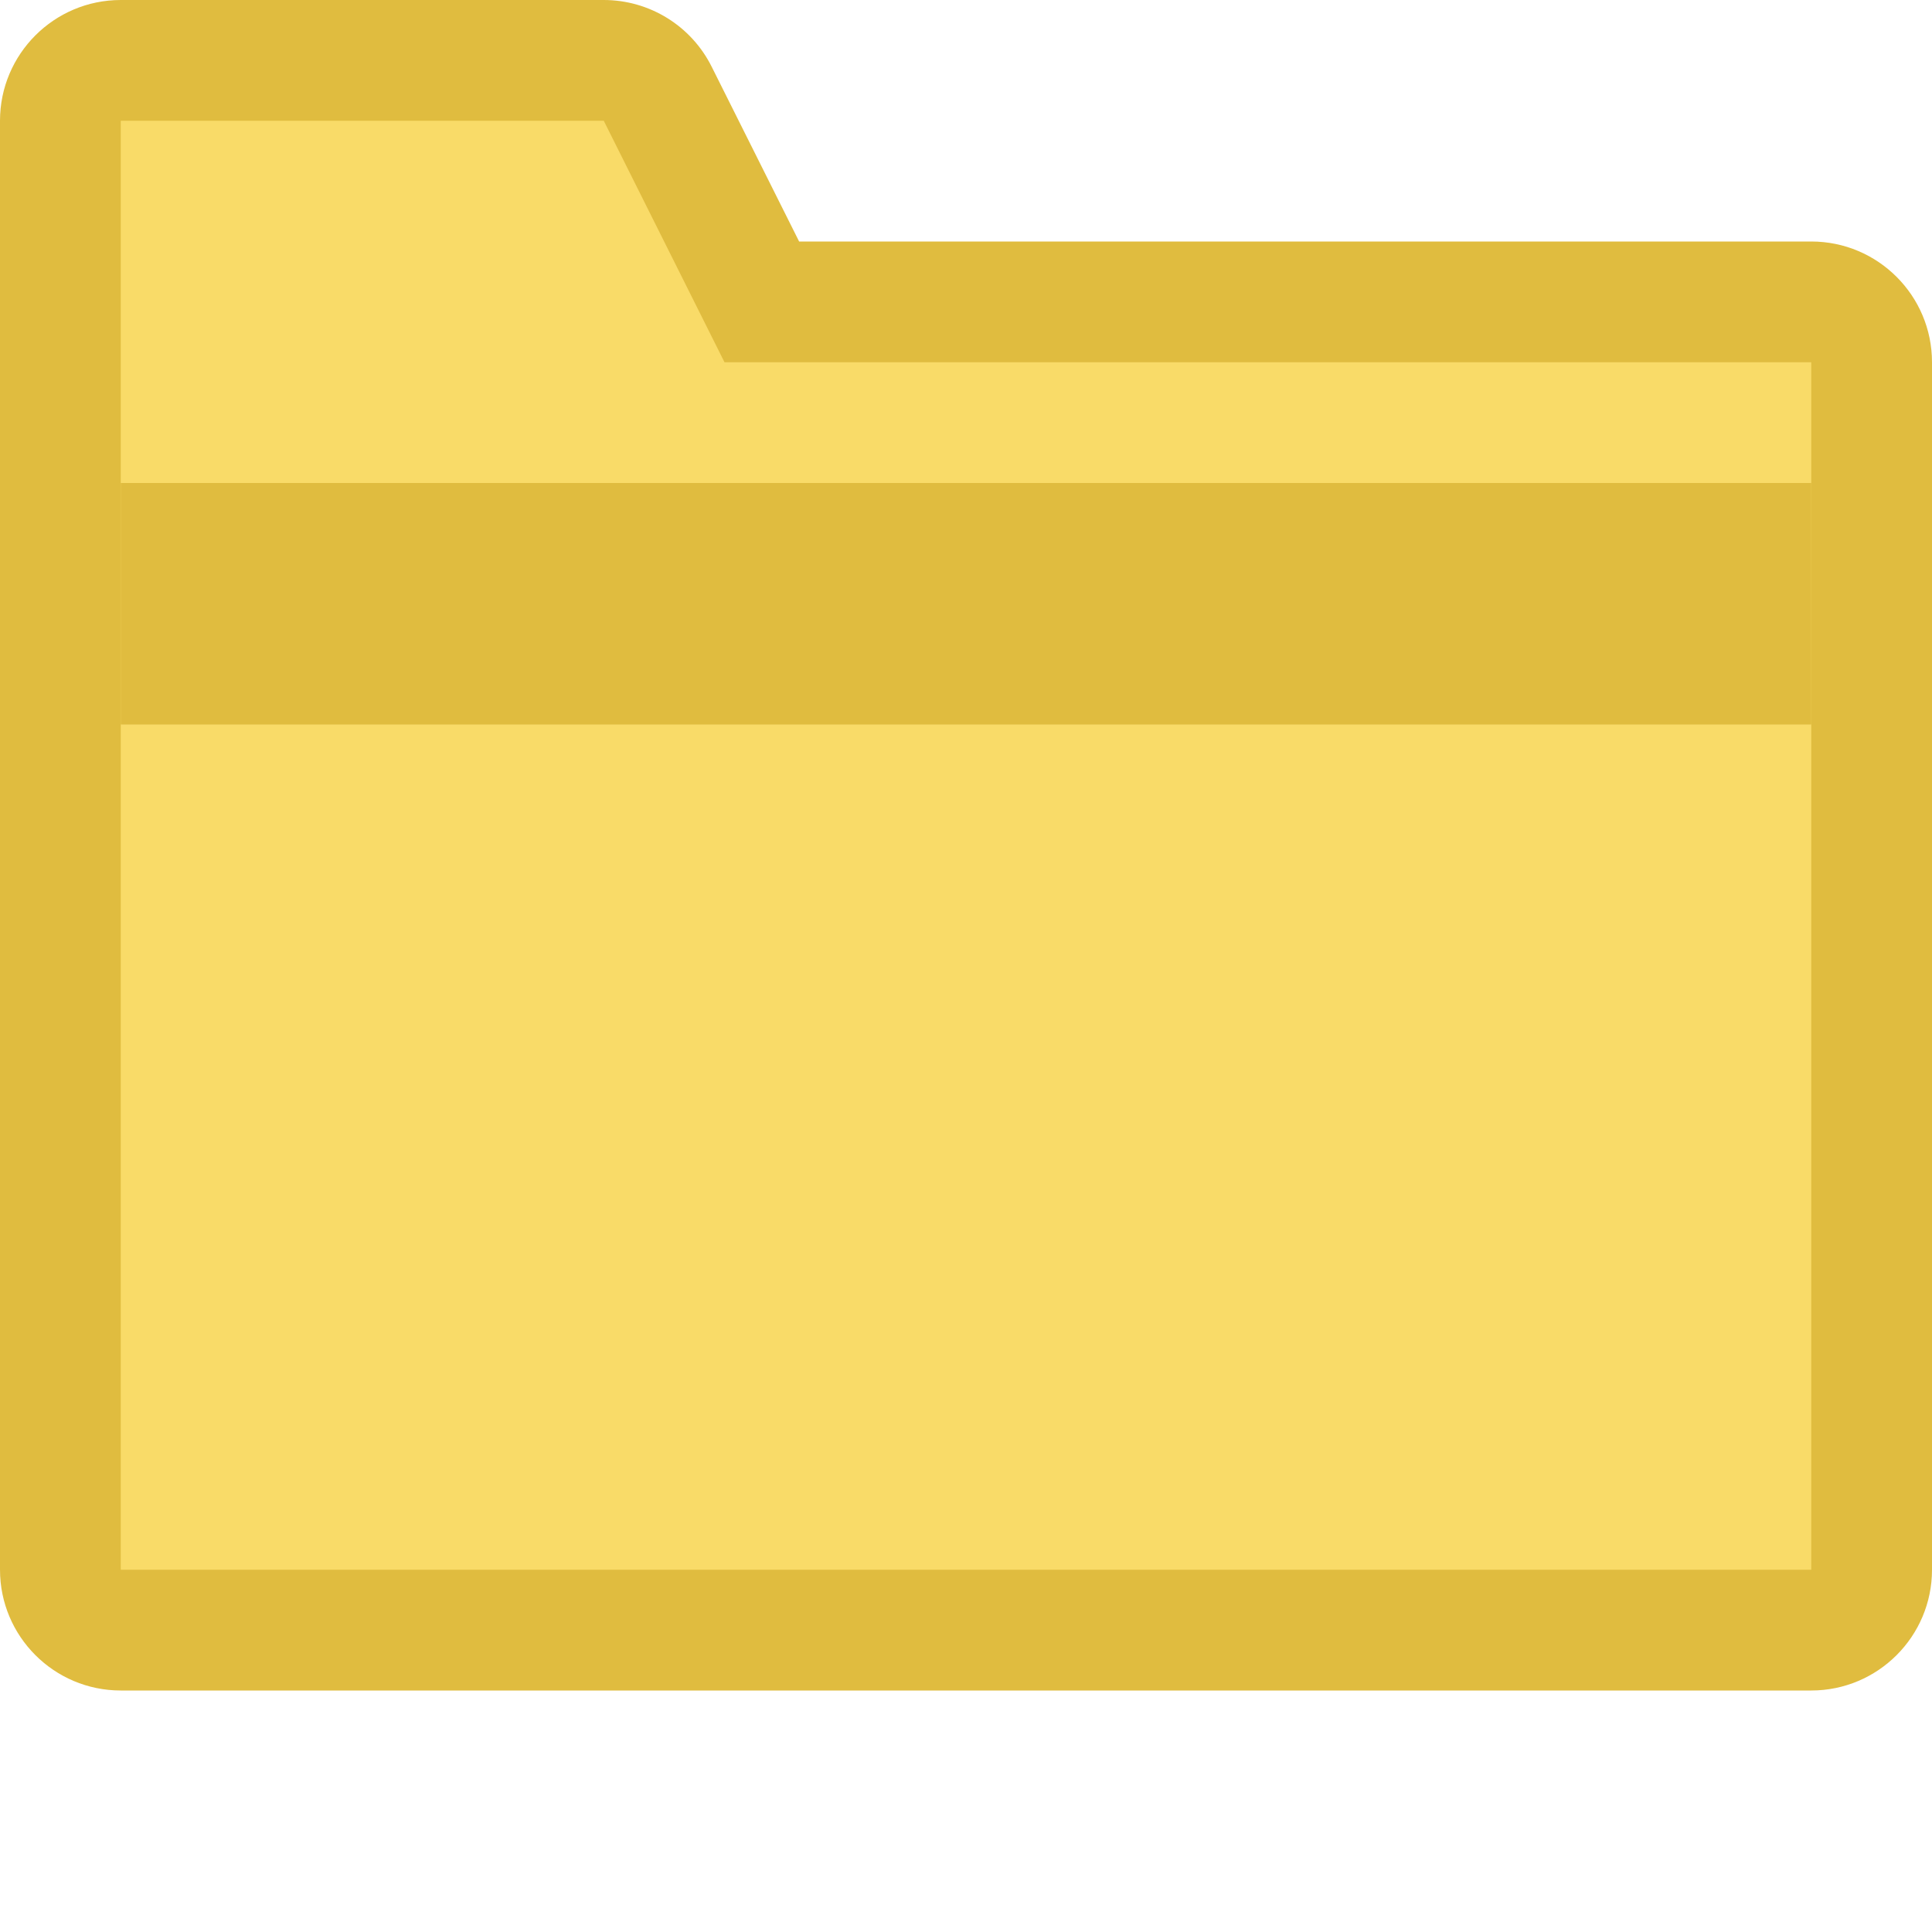
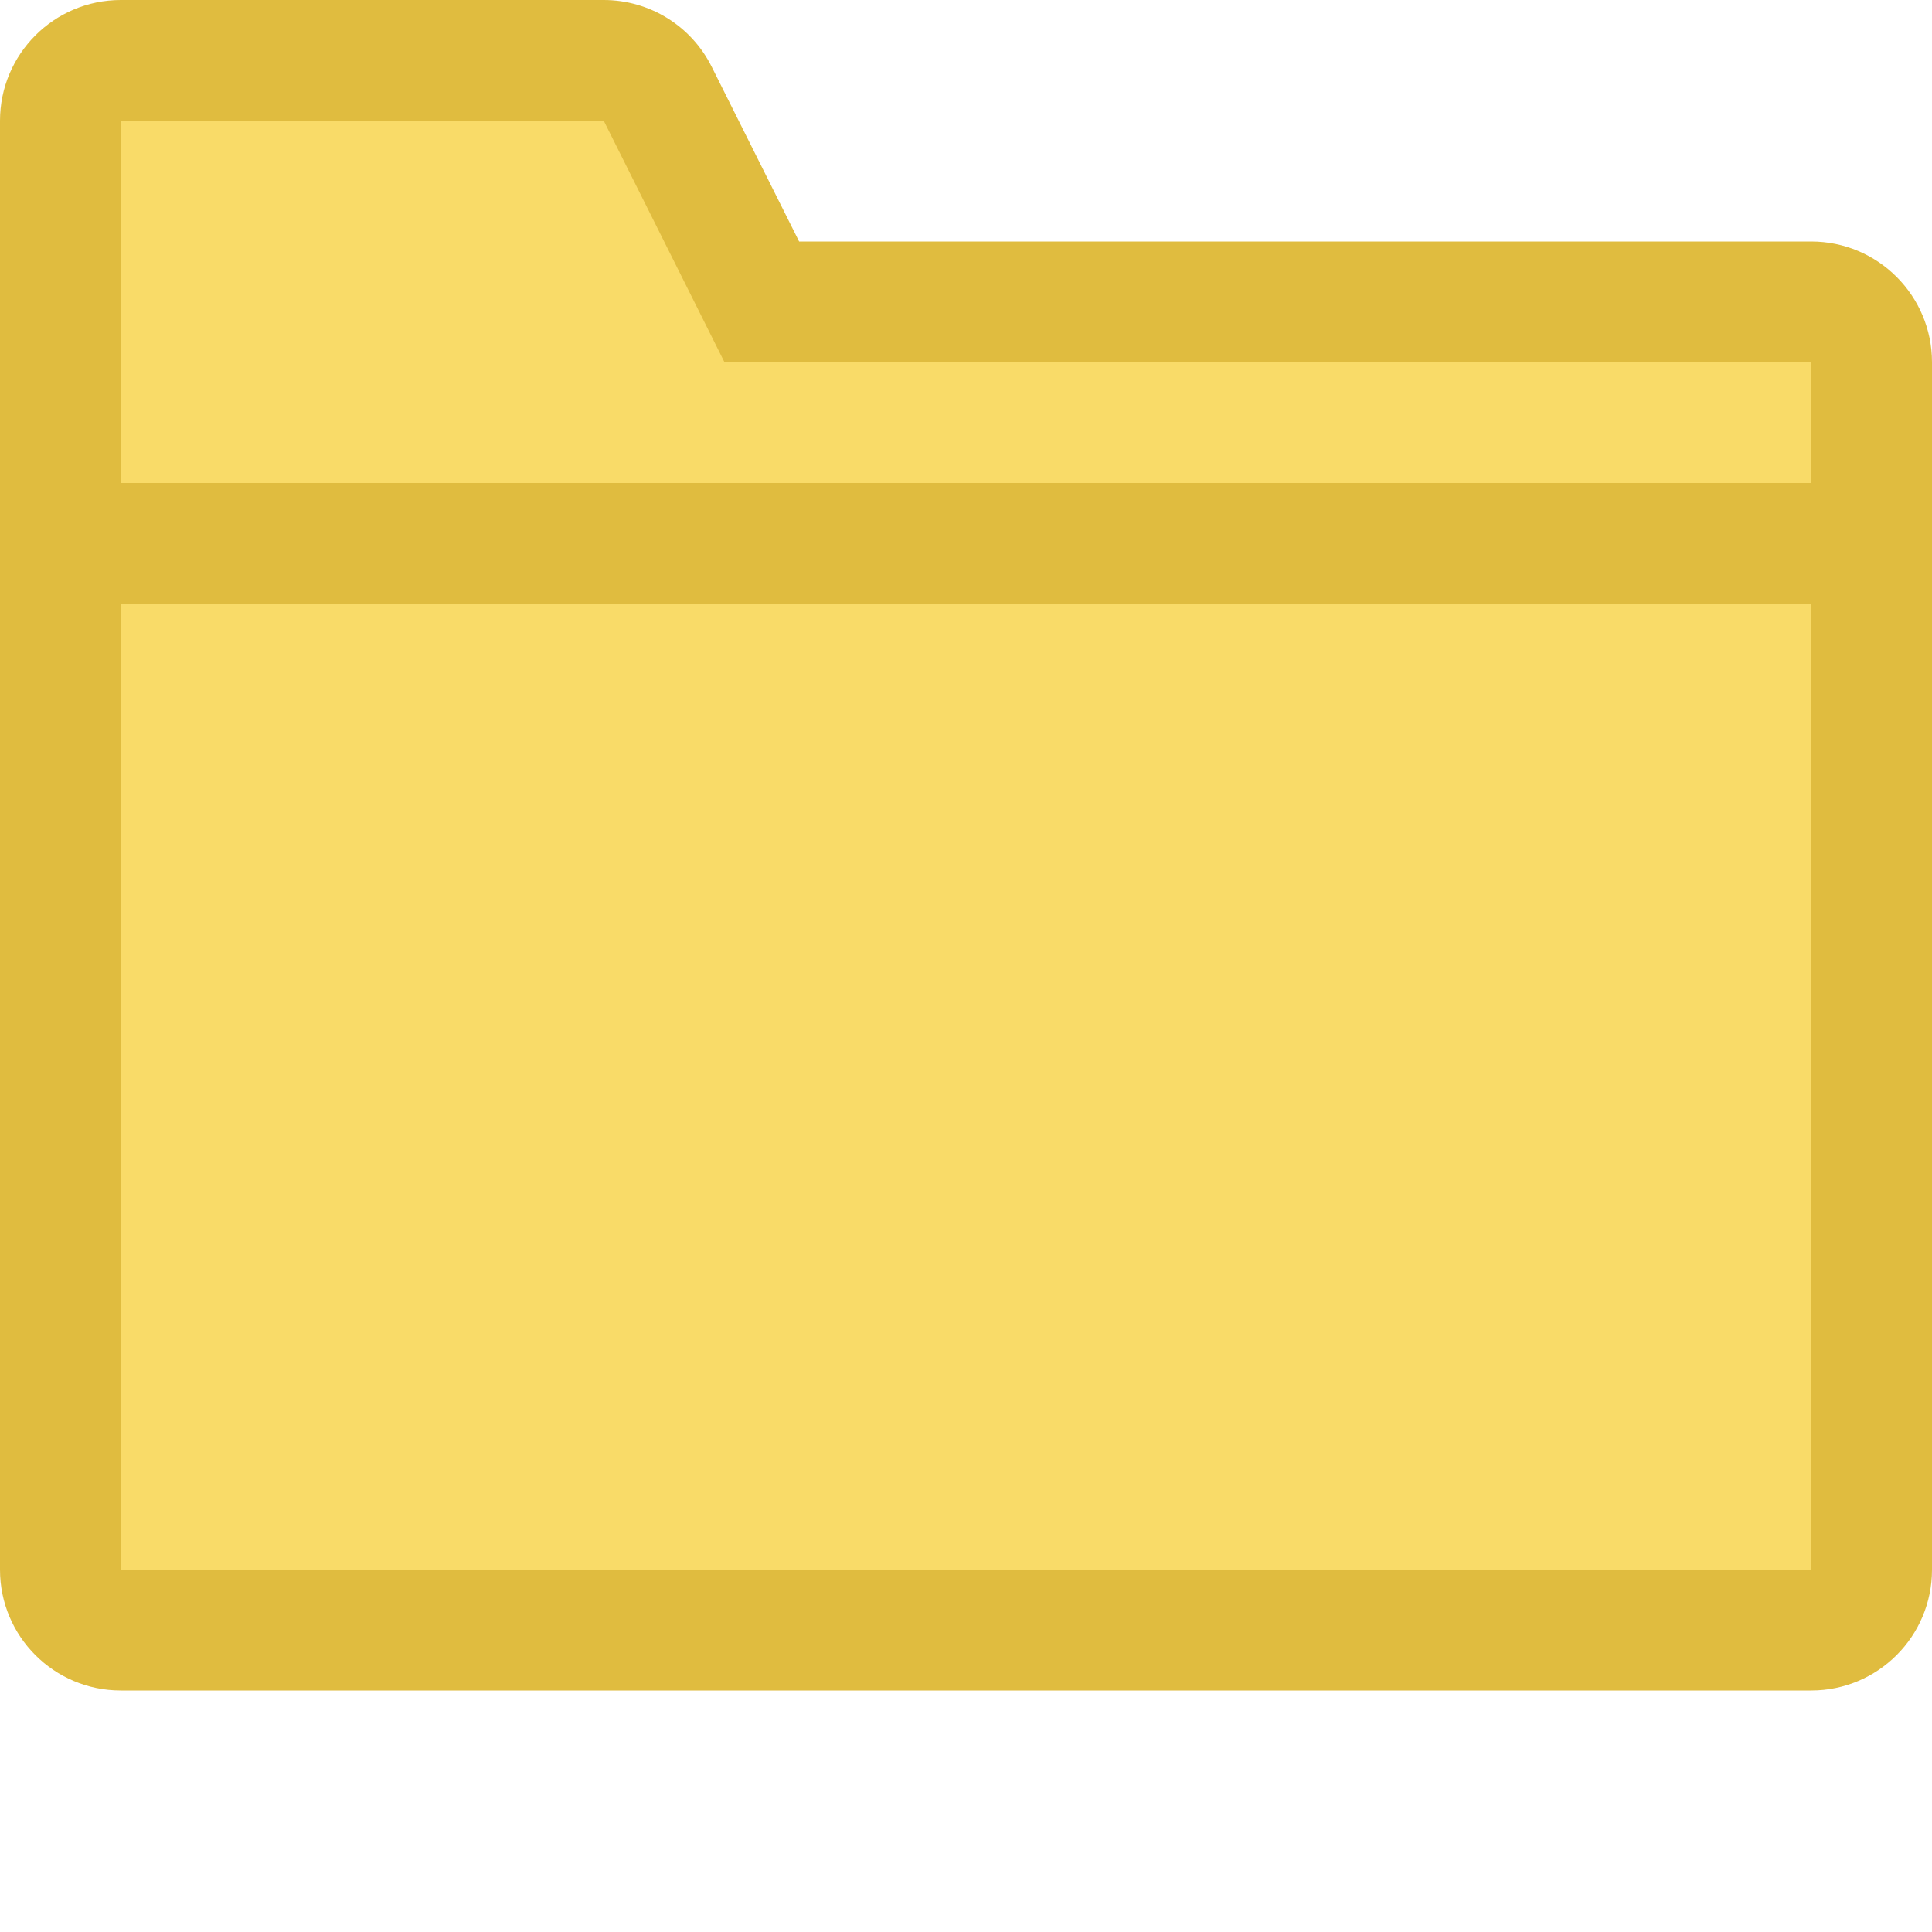
<svg xmlns="http://www.w3.org/2000/svg" width="16px" height="16px" viewBox="0 0 16 16" version="1.1">
  <g id="Icons" stroke="none" stroke-width="1" fill="none" fill-rule="evenodd">
-     <g id="Xcode-Yellow-Minimal" transform="translate(-38, 0)">
-       <g id="Folder---16" transform="translate(38, 0)">
-         <path d="M6.618,2 L15,2 C15.552,2 16,2.448 16,3 L16,13 C16,13.552 15.552,14 15,14 L1,14 C0.448,14 0,13.552 0,13 L0,1 C0,0.448 0.448,0 1,0 L5,0 C5.379,0 5.725,0.214 5.894,0.553 L6.618,2 Z" id="Outer" fill="#E0BC3F" fill-rule="nonzero" />
-         <polygon id="Inner" fill="#F9DB68" fill-rule="nonzero" points="1 1 1 13 15 13 15 3 6 3 5 1" />
-         <rect id="Line" stroke="#E0BC3F" fill="#D8D8D8" x="1.5" y="4.5" width="13" height="1" />
+     <g id="minimal-xcode" transform="translate(-26, 0)" fill-rule="nonzero">
+       <g id="folder" transform="translate(26, 0)">
+         <path d="M6.618,2 L15,2 C15.552,2 16,2.448 16,3 L16,13 C16,13.552 15.552,14 15,14 L1,14 C0.448,14 0,13.552 0,13 L0,1 C0,0.448 0.448,0 1,0 L5,0 C5.379,0 5.725,0.214 5.894,0.553 L6.618,2 Z" id="body" fill="#E0BC3F" />
+         <polygon id="lower" fill="#F9DB68" points="1 13 15 13 15 5 1 5" />
+         <polygon id="upper" fill="#F9DB68" points="1 1 1 4 15 4 15 3 6 3 5 1" />
      </g>
    </g>
  </g>
</svg>
